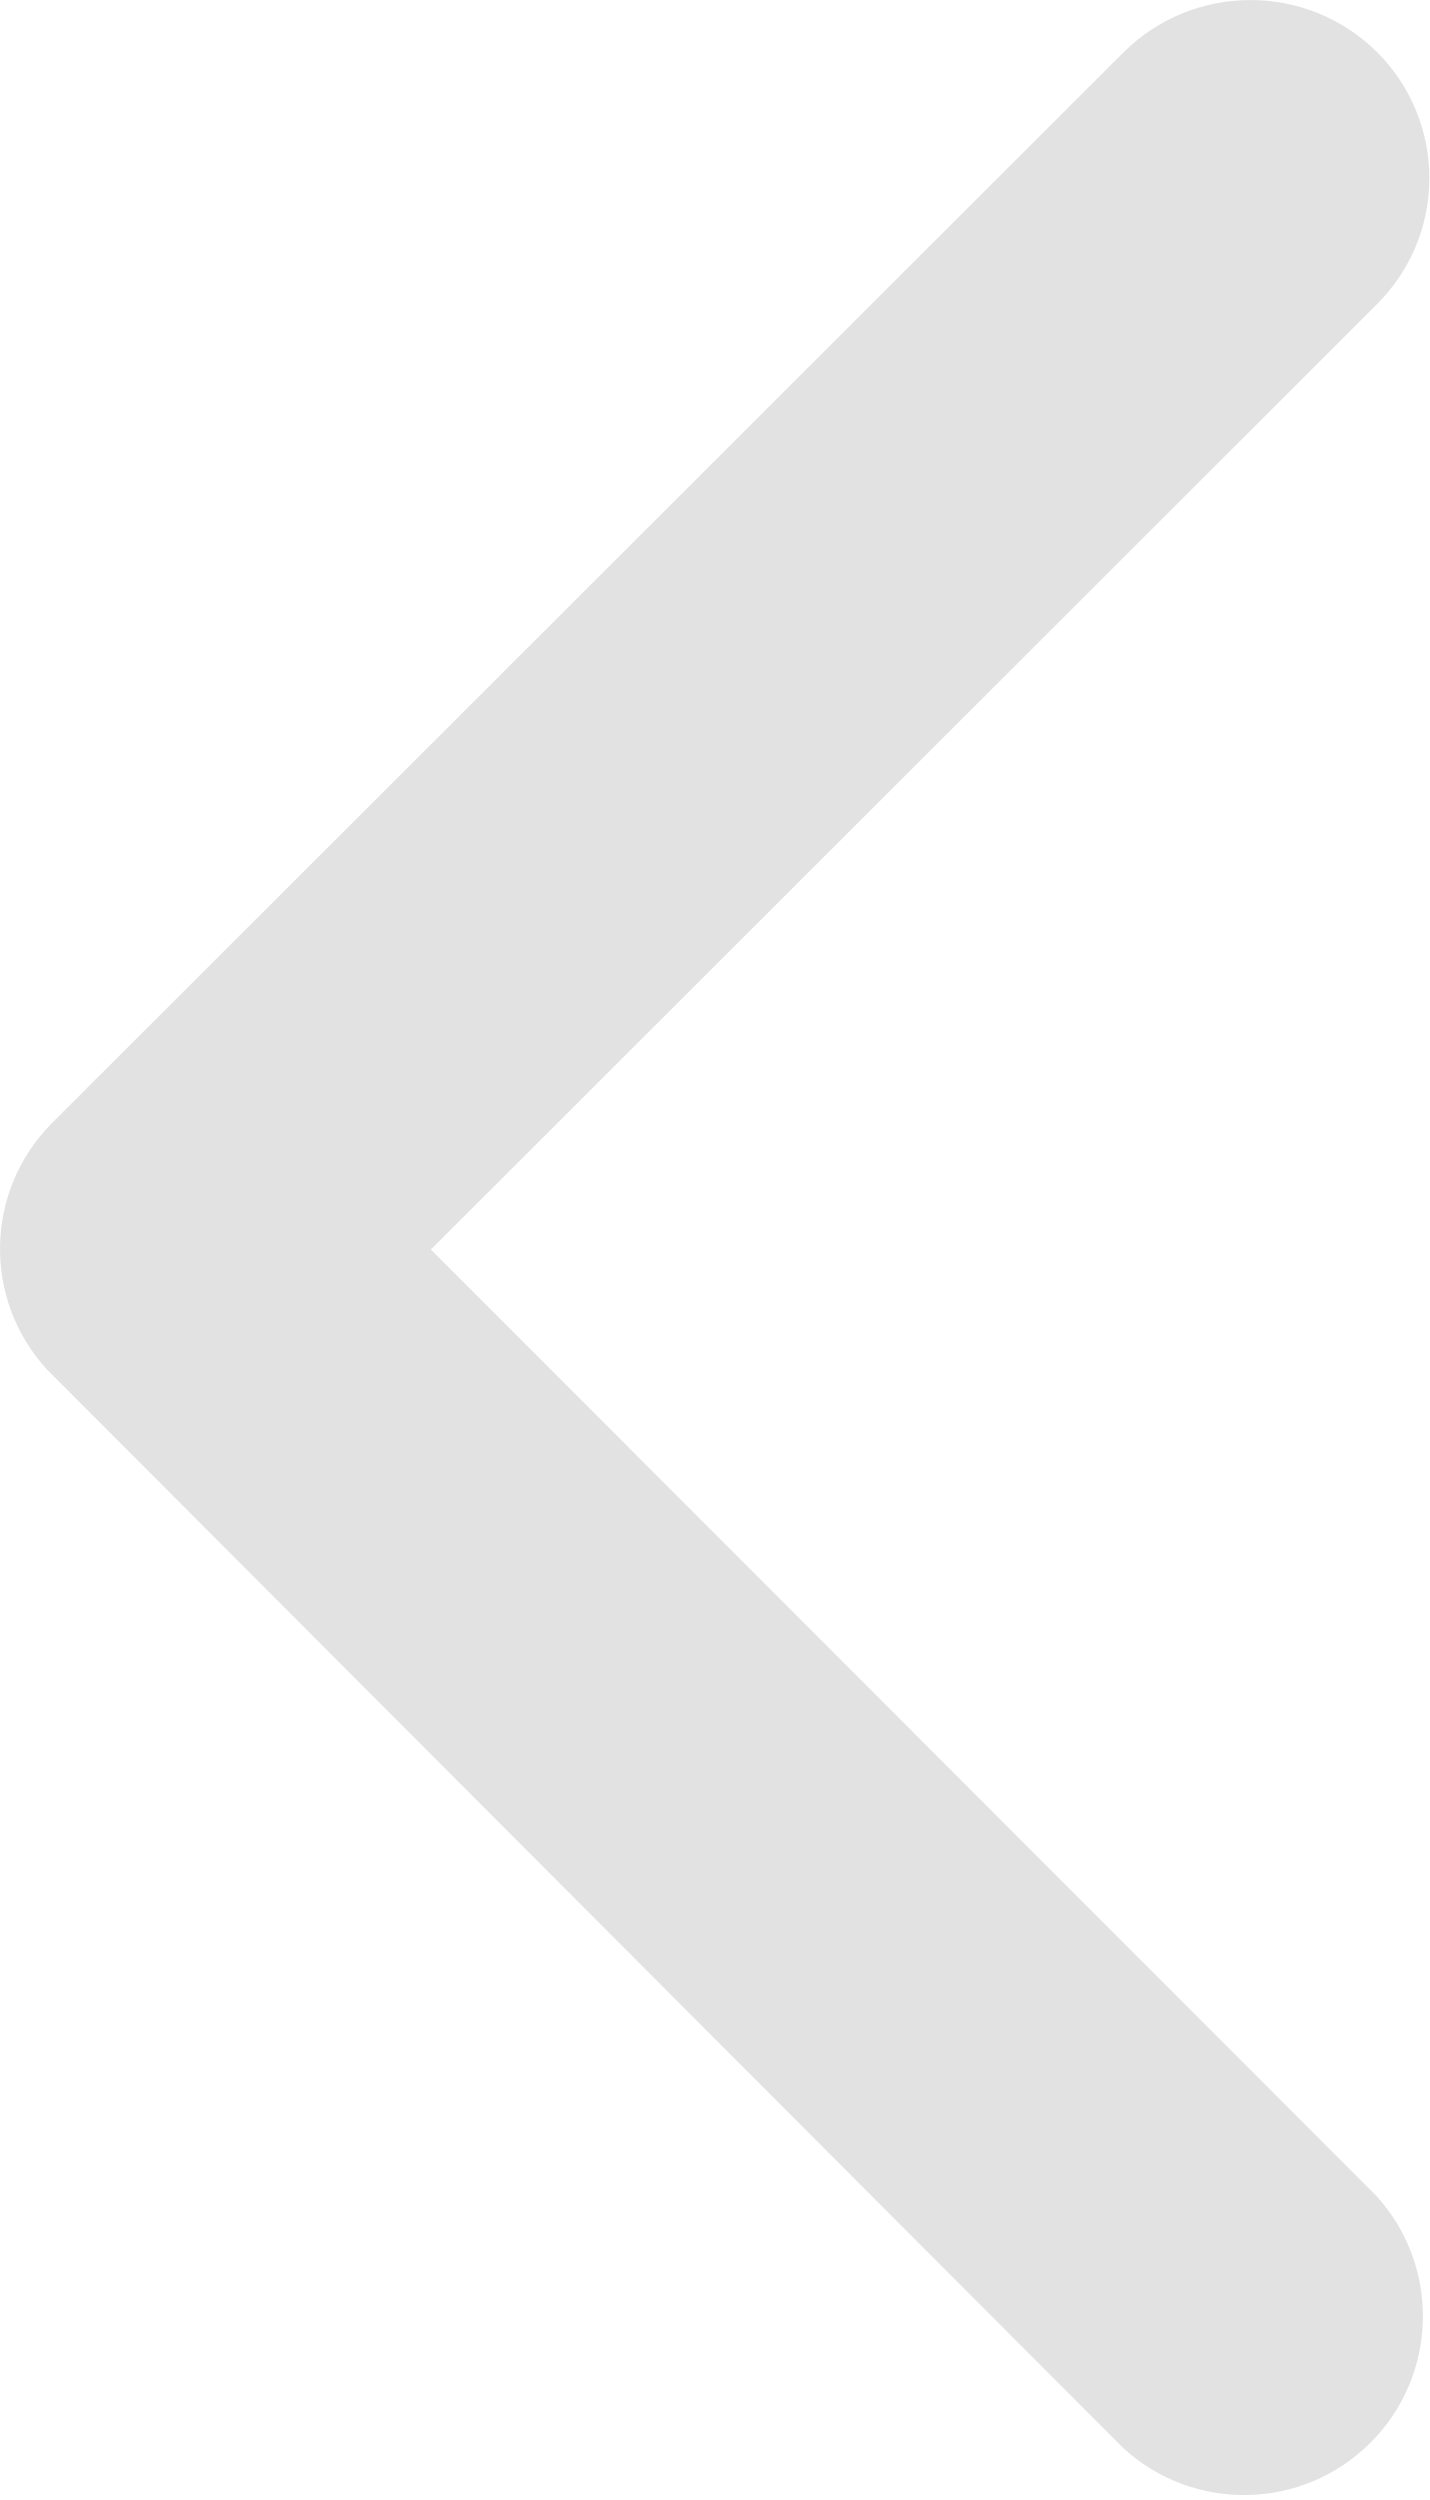
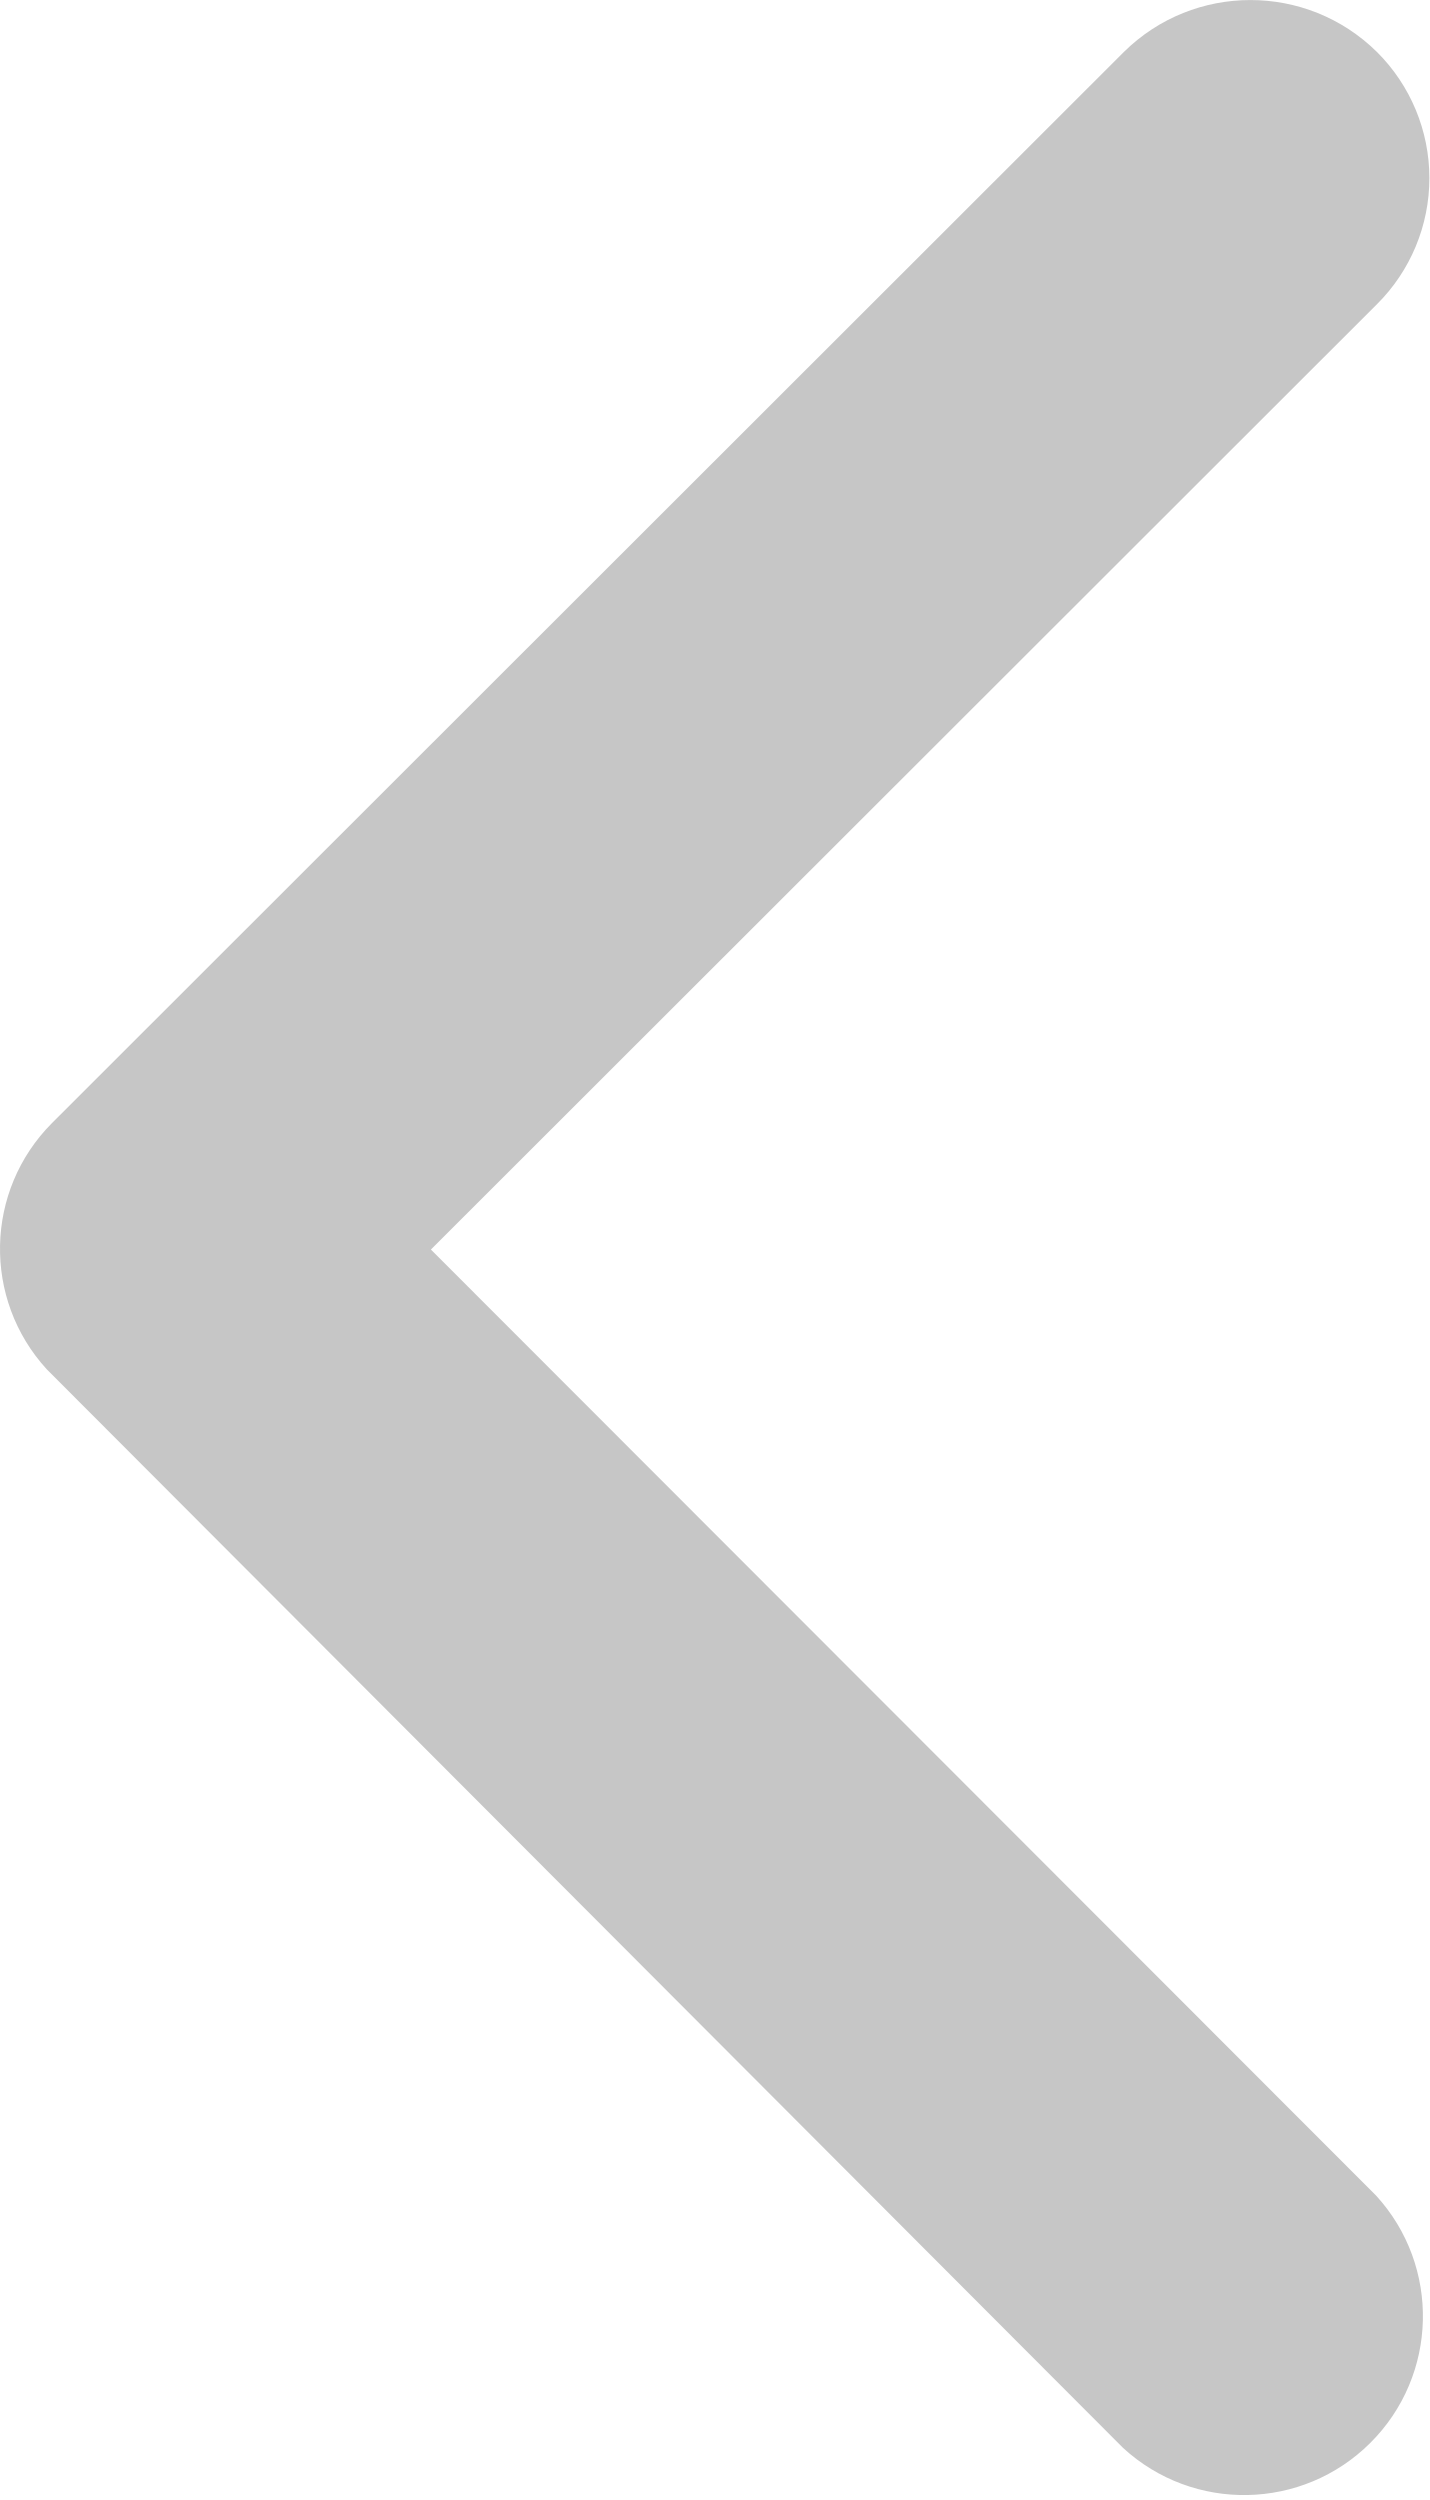
<svg xmlns="http://www.w3.org/2000/svg" width="44.759" height="78.283" viewBox="0 0 44.759 78.283">
-   <path id="Icon_ionic-ios-arrow-forward" data-name="Icon ionic-ios-arrow-forward" d="M24.739,45.323l29.623-29.6a5.571,5.571,0,0,0,0-7.9,5.641,5.641,0,0,0-7.924,0L12.876,41.361a5.584,5.584,0,0,0-.163,7.715l33.7,33.772a5.6,5.6,0,0,0,7.924-7.9Z" transform="translate(-11.246 -6.196)" fill="#c6c6c6" opacity="0.5" />
+   <path id="Icon_ionic-ios-arrow-forward" data-name="Icon ionic-ios-arrow-forward" d="M24.739,45.323l29.623-29.6a5.571,5.571,0,0,0,0-7.9,5.641,5.641,0,0,0-7.924,0L12.876,41.361a5.584,5.584,0,0,0-.163,7.715l33.7,33.772a5.6,5.6,0,0,0,7.924-7.9Z" transform="translate(-11.246 -6.196)" fill="#c6c6c6" />
</svg>
